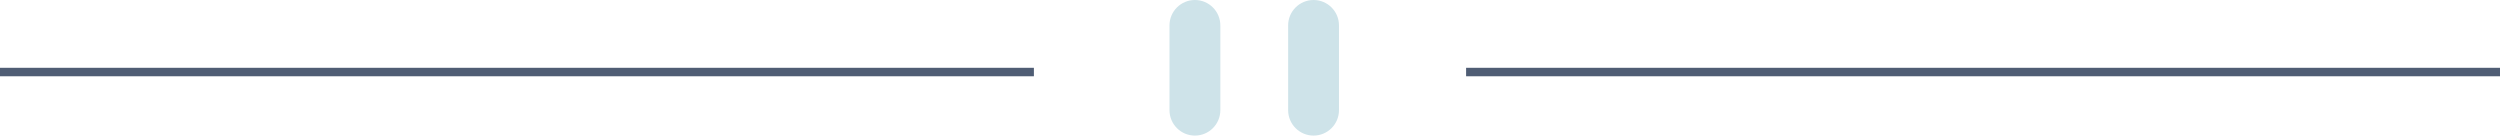
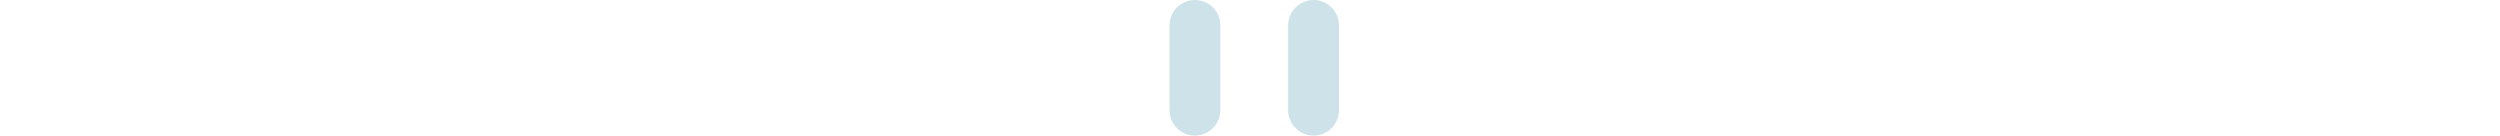
<svg xmlns="http://www.w3.org/2000/svg" width="295" height="16">
  <g fill="none" fill-rule="evenodd">
-     <path fill="#4F5D74" d="M0 8h122v1H0zM173 8h122v1H173z" />
+     <path fill="#ffffff8a" d="M0 8h122v1H0zM173 8h122v1H173z" />
    <g transform="translate(138)" fill="#CEE3E9">
      <rect width="6" height="16" rx="3" />
      <rect x="14" width="6" height="16" rx="3" />
    </g>
  </g>
</svg>
